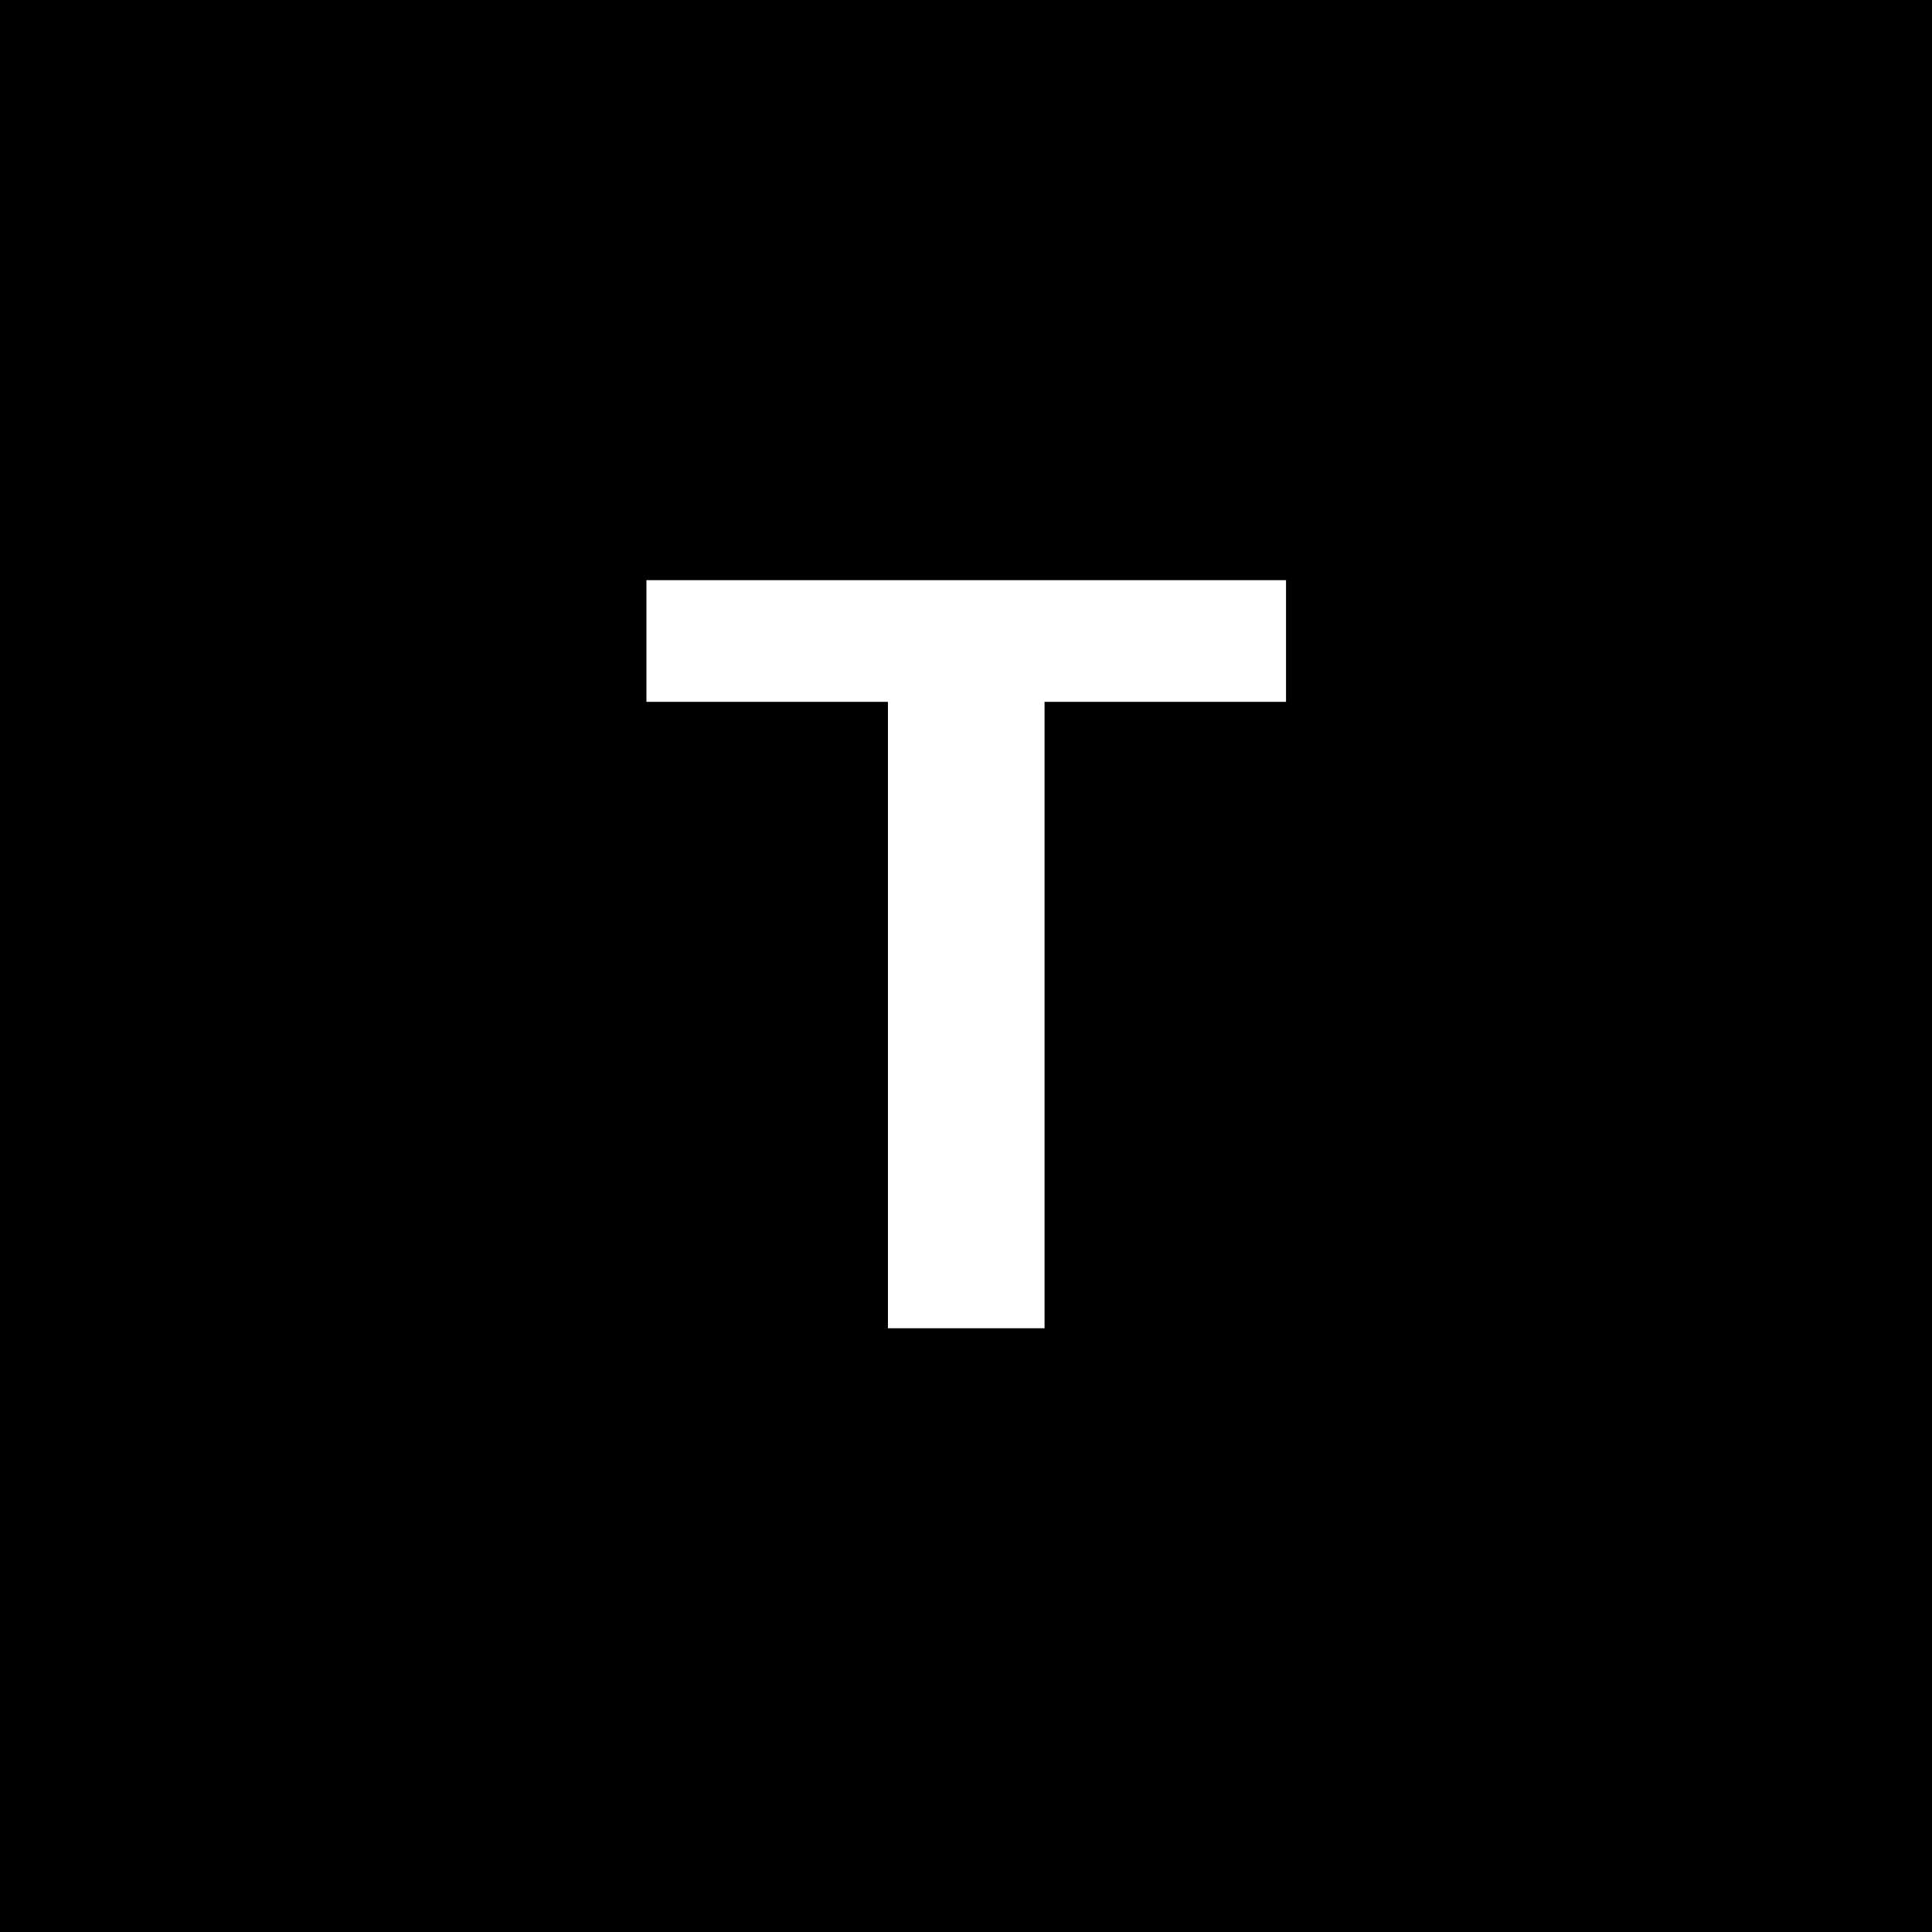
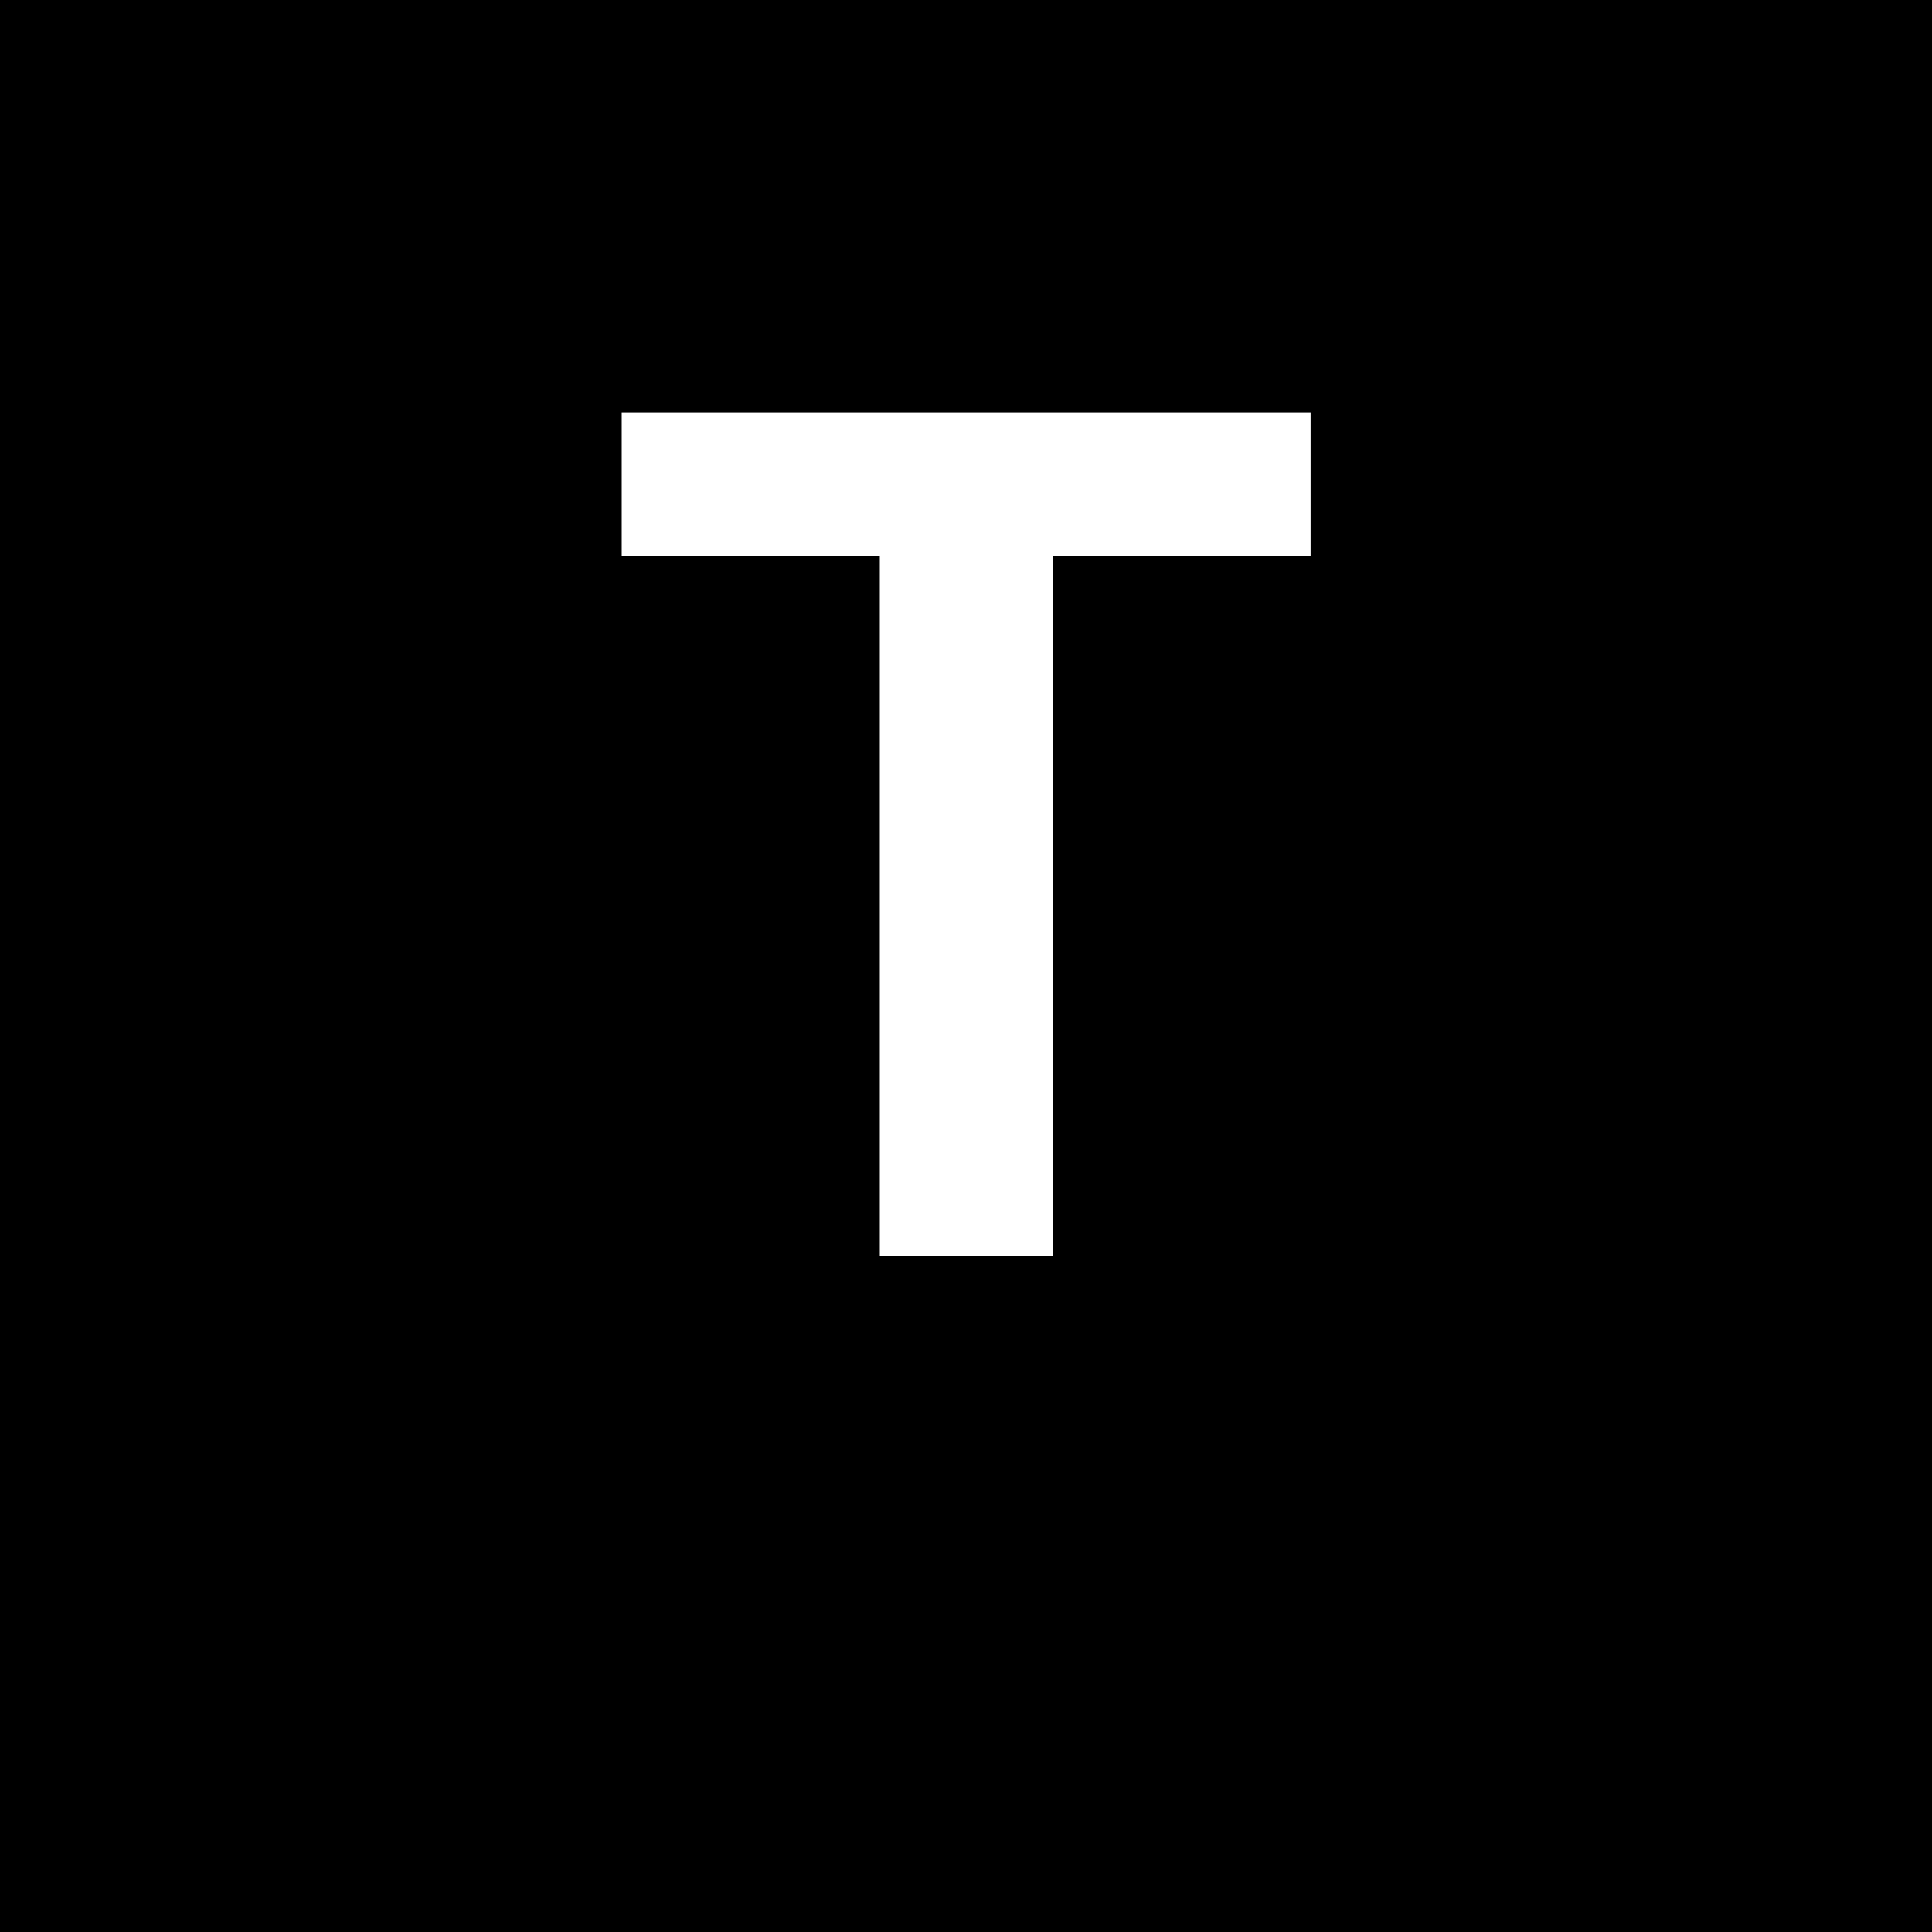
- <svg xmlns="http://www.w3.org/2000/svg" viewBox="0 0 32 32" width="32" height="32">
-   <rect width="32" height="32" fill="#000000" />
-   <text x="16" y="22" font-family="Arial, sans-serif" font-size="18" font-weight="bold" text-anchor="middle" fill="#ffffff">T</text>
+ <svg xmlns="http://www.w3.org/2000/svg" viewBox="0 0 100 100">
+   <rect width="100" height="100" fill="#000000" />
+   <text x="50" y="65" font-family="SF Pro Display, -apple-system, BlinkMacSystemFont, Inter, Helvetica Neue, sans-serif" font-size="60" font-weight="bold" text-anchor="middle" fill="#ffffff">T</text>
</svg>
